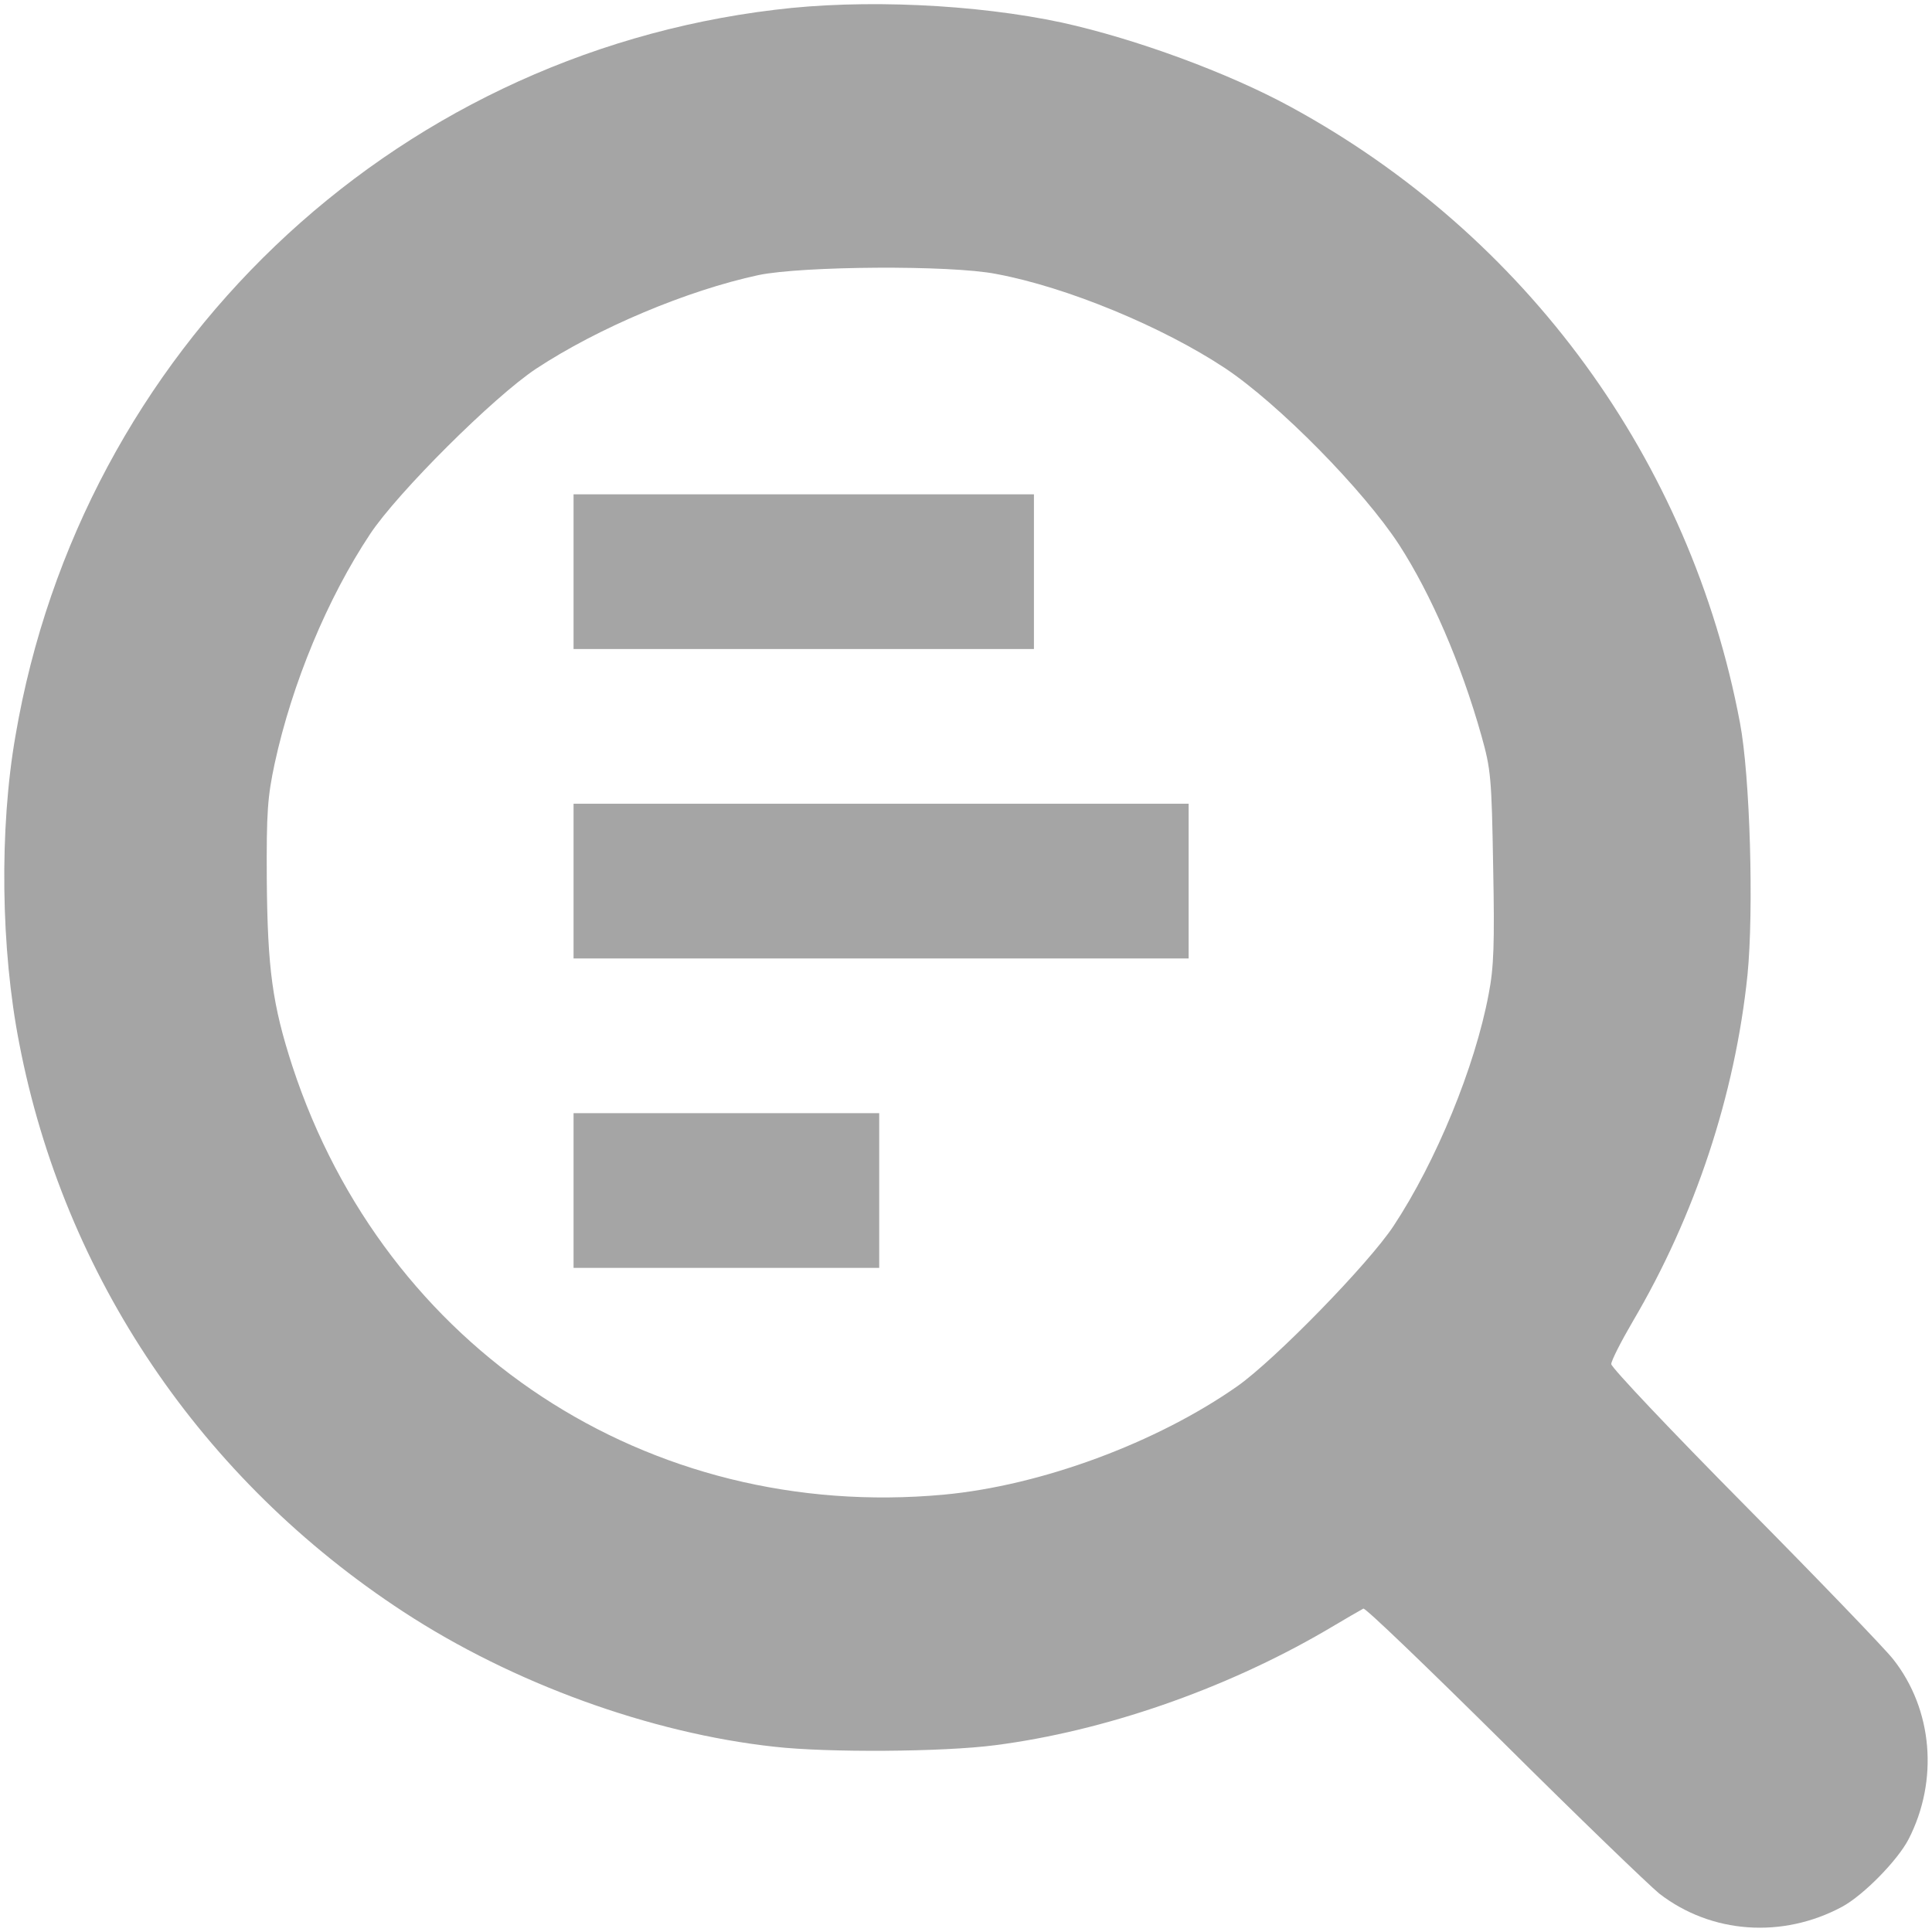
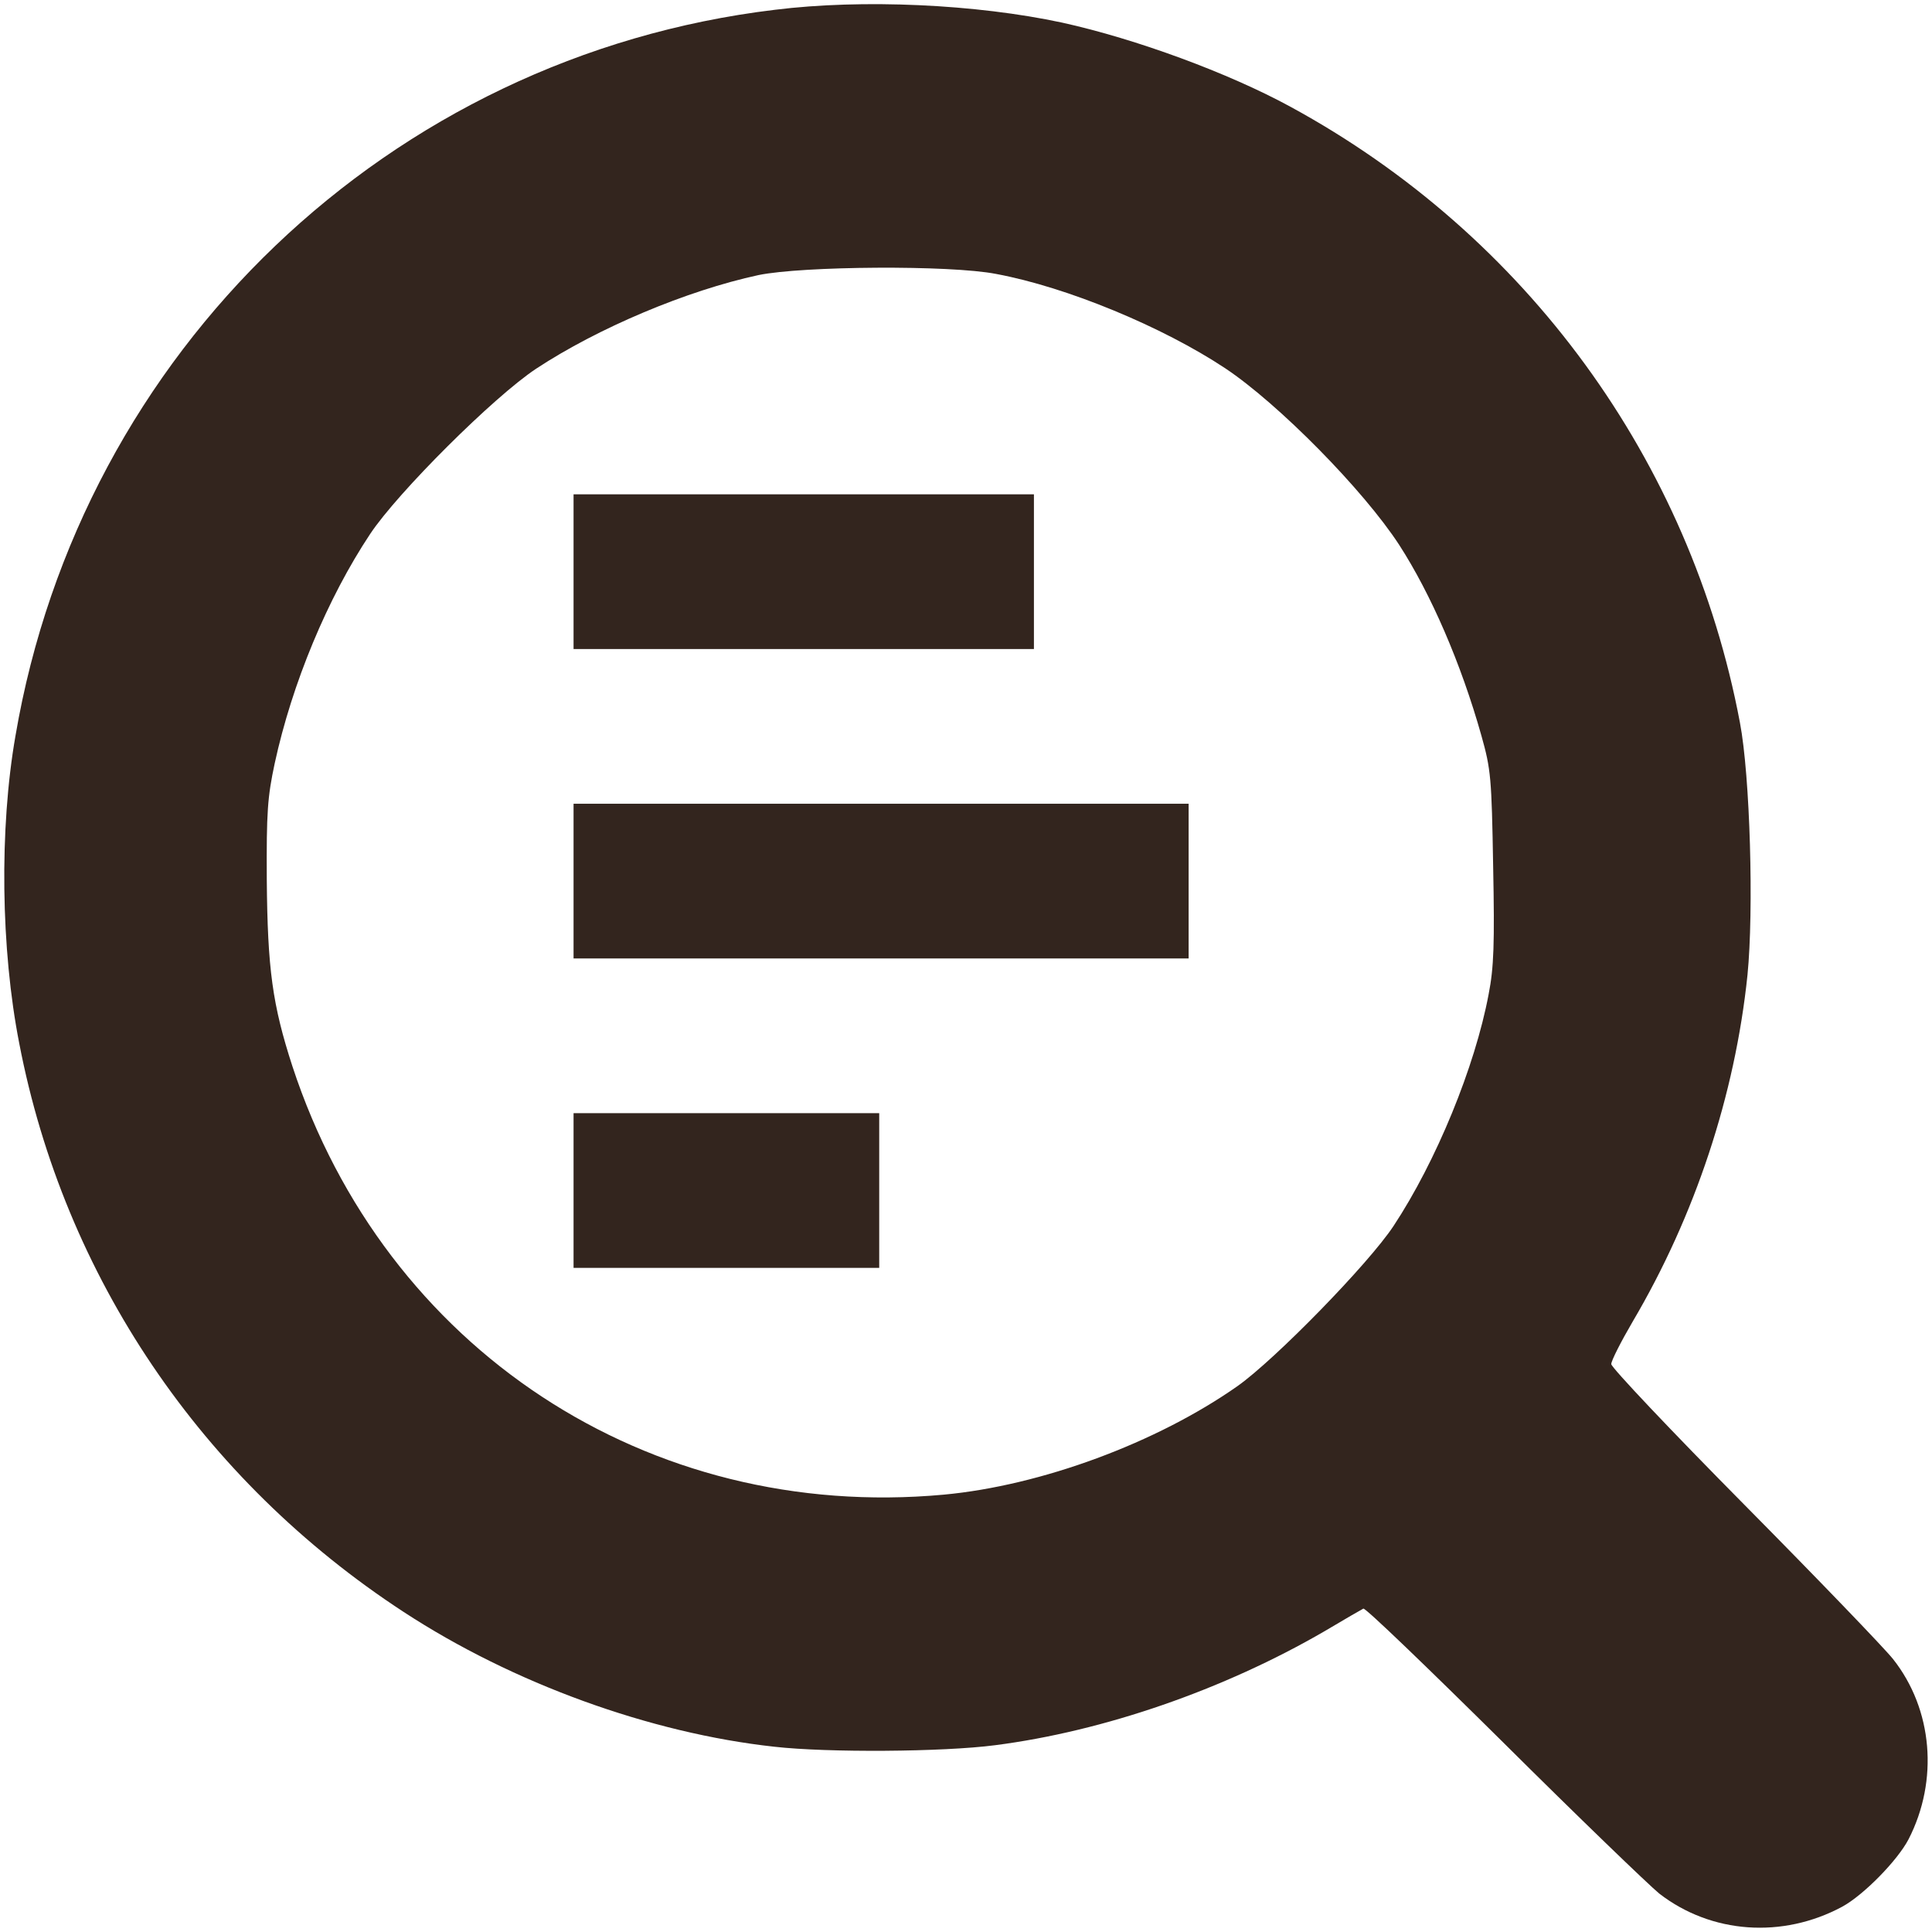
<svg xmlns="http://www.w3.org/2000/svg" version="1.0" width="512px" height="512px" viewBox="0 0 512 512">
-   <g transform="translate(0,512) scale(0.1,-0.1)" fill="rgba(135, 135, 135, 0.75)" stroke="none">
+   <style>@media (prefers-color-scheme: dark) { g {fill: hsla(23, 68%, 5.4%, 0.9)} }</style>
+   <g transform="translate(0,512) scale(0.1,-0.1)" fill="hsla(23, 68%, 6.75%, 0.9)" stroke="none">
    <path d="M2053 5094 c-1021 -123 -1838 -904 -2012 -1924 -43 -246 -39 -565 10 -815 119 -618 483 -1157 1019 -1507 289 -189 653 -321 982 -357 141 -16 447 -14 585 4 288 37 606 147 873 302 52 31 99 58 103 60 5 3 171 -157 370 -354 199 -198 386 -378 414 -401 138 -107 327 -120 485 -35 57 31 147 123 176 179 80 156 64 344 -41 477 -22 28 -200 213 -394 409 -194 196 -353 364 -353 373 0 9 26 60 57 113 165 280 271 600 304 918 17 171 7 528 -20 669 -131 695 -566 1292 -1191 1632 -165 90 -410 180 -605 223 -228 49 -529 63 -762 34z m587 -700 c188 -35 441 -140 607 -250 141 -94 366 -322 461 -468 84 -130 164 -314 218 -506 25 -89 27 -111 31 -346 4 -204 2 -268 -12 -339 -36 -192 -139 -443 -252 -614 -66 -100 -313 -353 -413 -424 -215 -151 -521 -264 -779 -288 -784 -72 -1480 386 -1726 1135 -53 163 -66 258 -68 495 -1 179 2 219 21 308 46 212 140 438 253 608 73 110 328 364 440 438 164 108 399 207 589 248 116 24 508 27 630 3z" />
    <path d="M1520 3605 l0 -205 610 0 610 0 0 205 0 205 -610 0 -610 0 0 -205z" />
    <path d="M1520 2785 l0 -205 815 0 815 0 0 205 0 205 -815 0 -815 0 0 -205z" />
    <path d="M1520 1965 l0 -205 405 0 405 0 0 205 0 205 -405 0 -405 0 0 -205z" />
  </g>
</svg>
